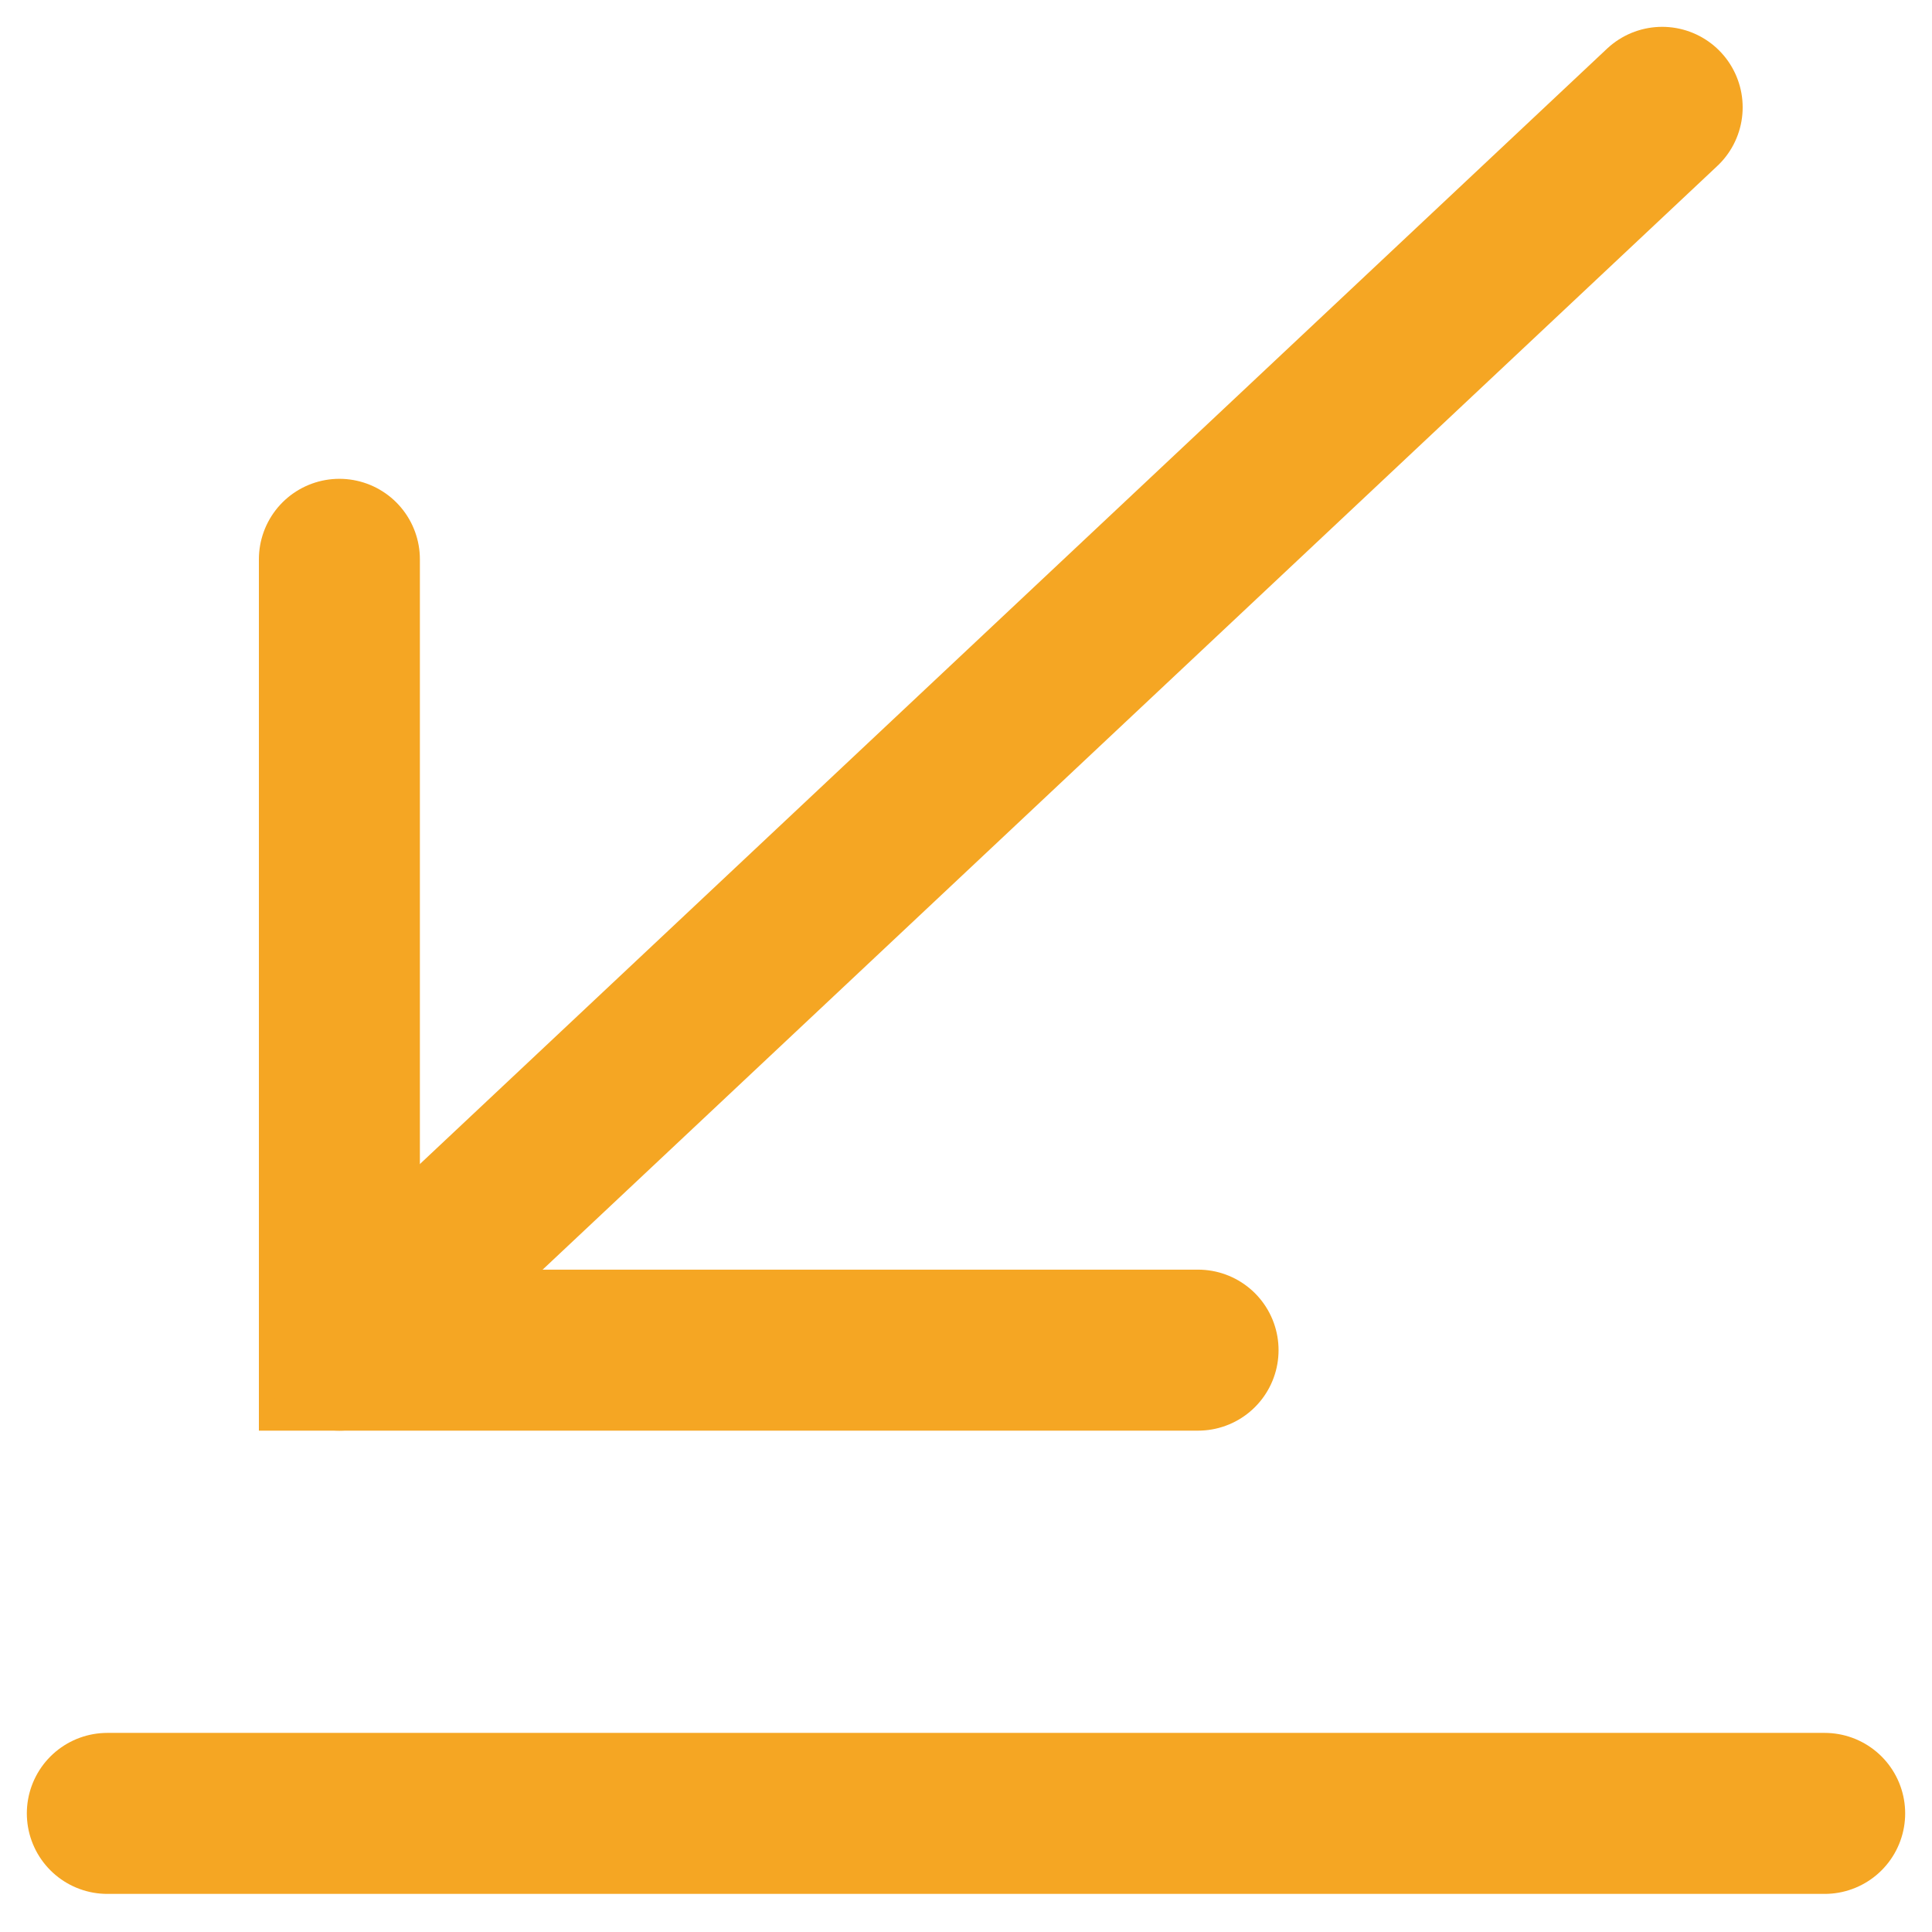
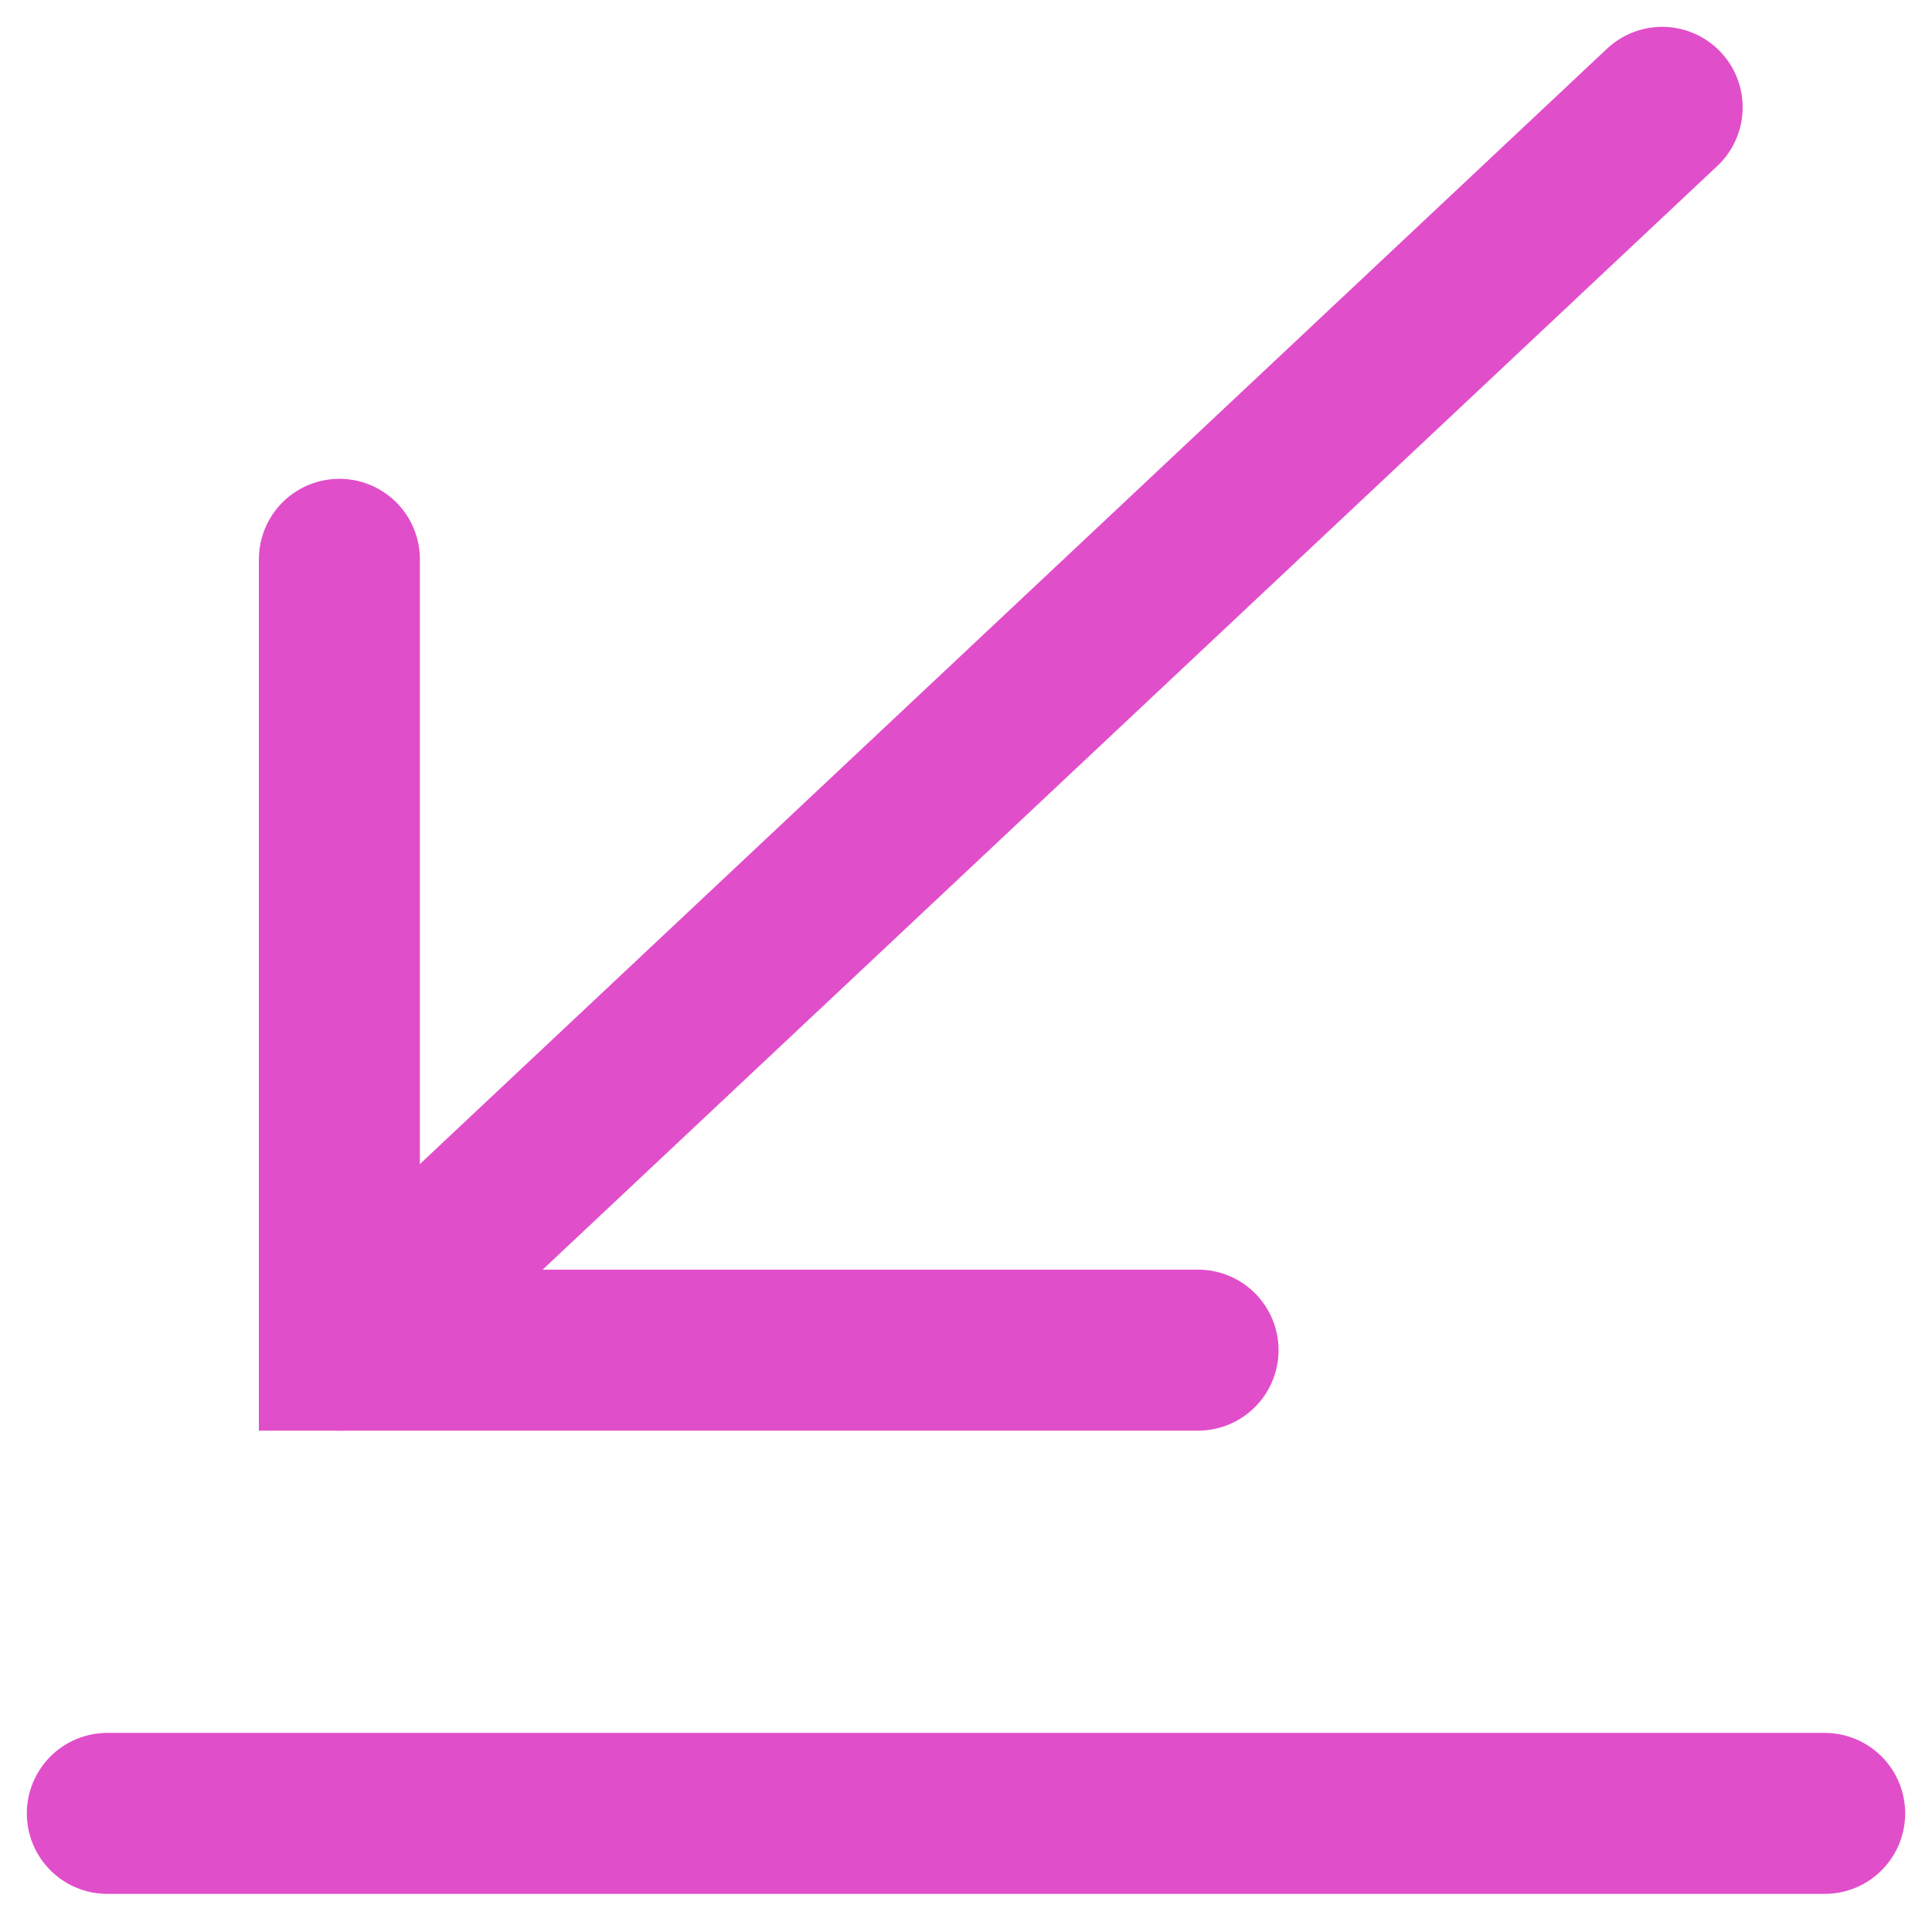
<svg xmlns="http://www.w3.org/2000/svg" width="18px" height="18px" viewBox="0 0 18 18" version="1.1">
  <g id="Side-By-Side" stroke="none" stroke-width="1" fill="none" fill-rule="evenodd" stroke-linecap="round">
-     <g id="With-History-Open" transform="translate(-270, -853)" fill-rule="nonzero" stroke="#F5A623" stroke-width="1.5">
+     <g id="With-History-Open" transform="translate(-270, -853)" fill-rule="nonzero" stroke="#e14eca" stroke-width="1.5">
      <g id="Group-8" transform="translate(240, 579)">
        <g id="Group-2" transform="translate(0, 246)">
          <g id="Group-3" transform="translate(31, 29)">
            <path d="M0,15.895 L16,15.895" id="Path-4" />
            <polyline id="Path-5" points="2.162 4.211 2.162 11.579 10.162 11.579" />
            <path d="M14.486,4.54747351e-13 L2.162,11.579" id="Path-6" />
          </g>
        </g>
      </g>
    </g>
  </g>
</svg>
